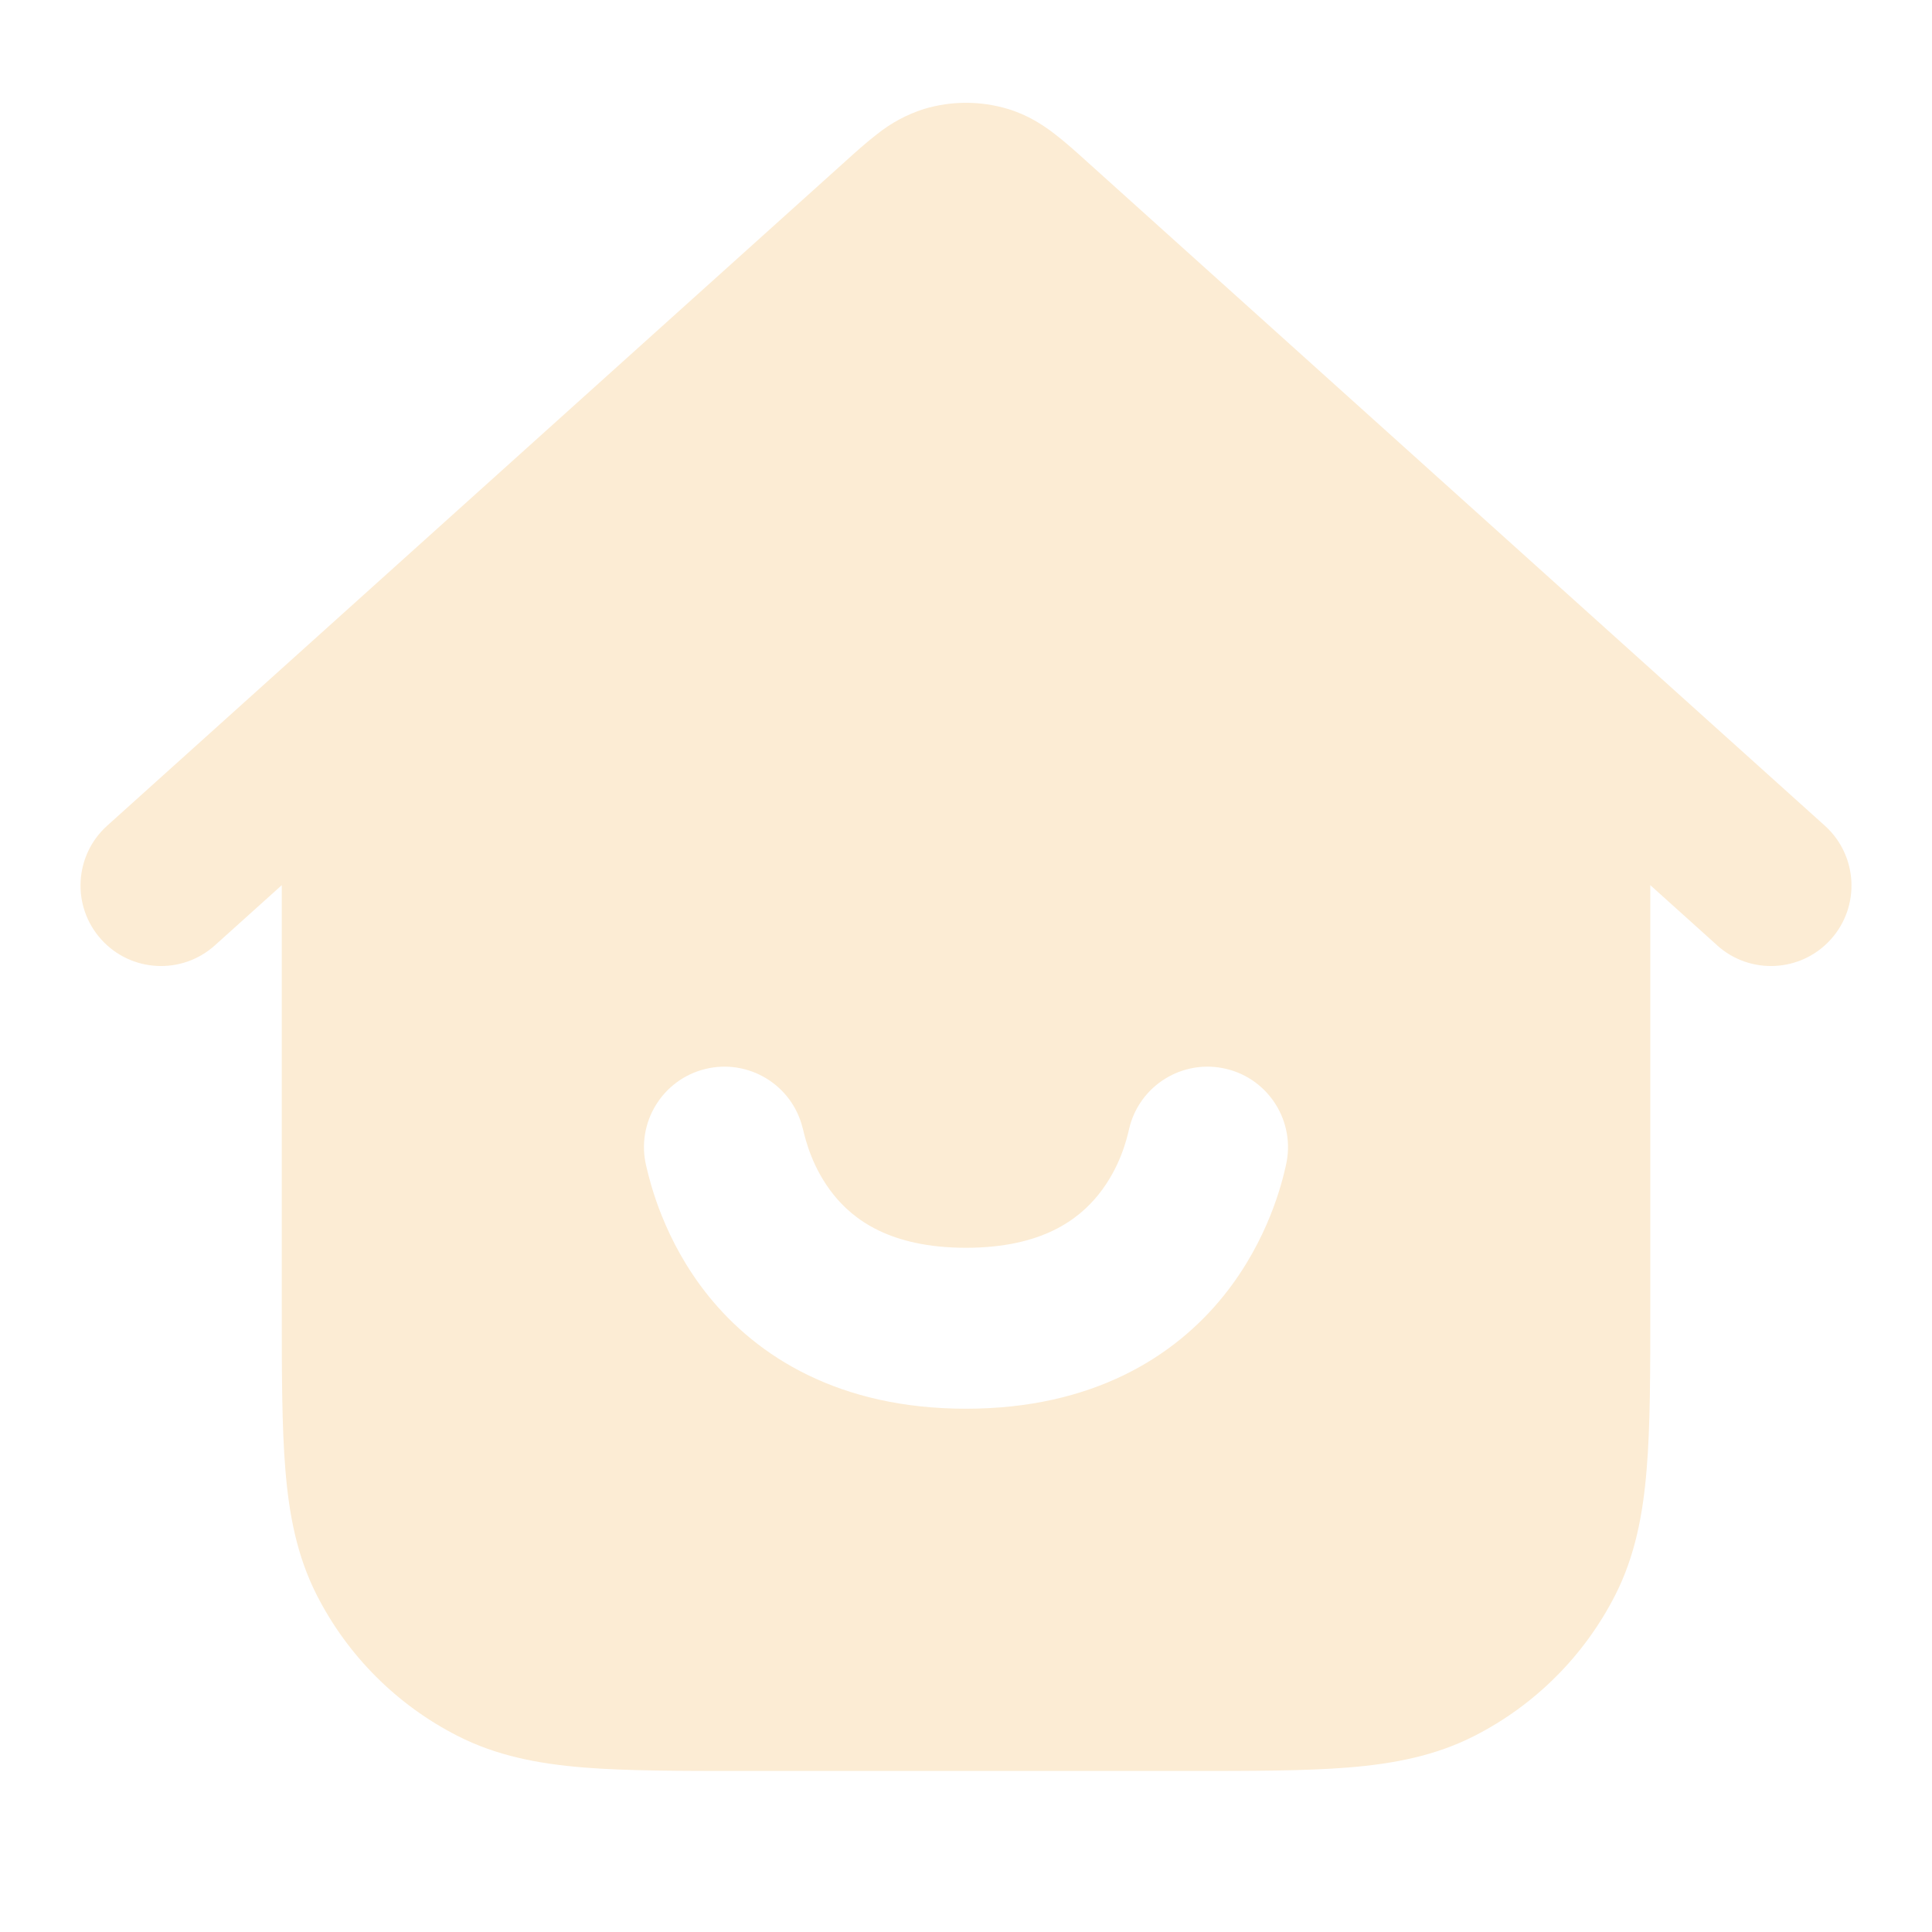
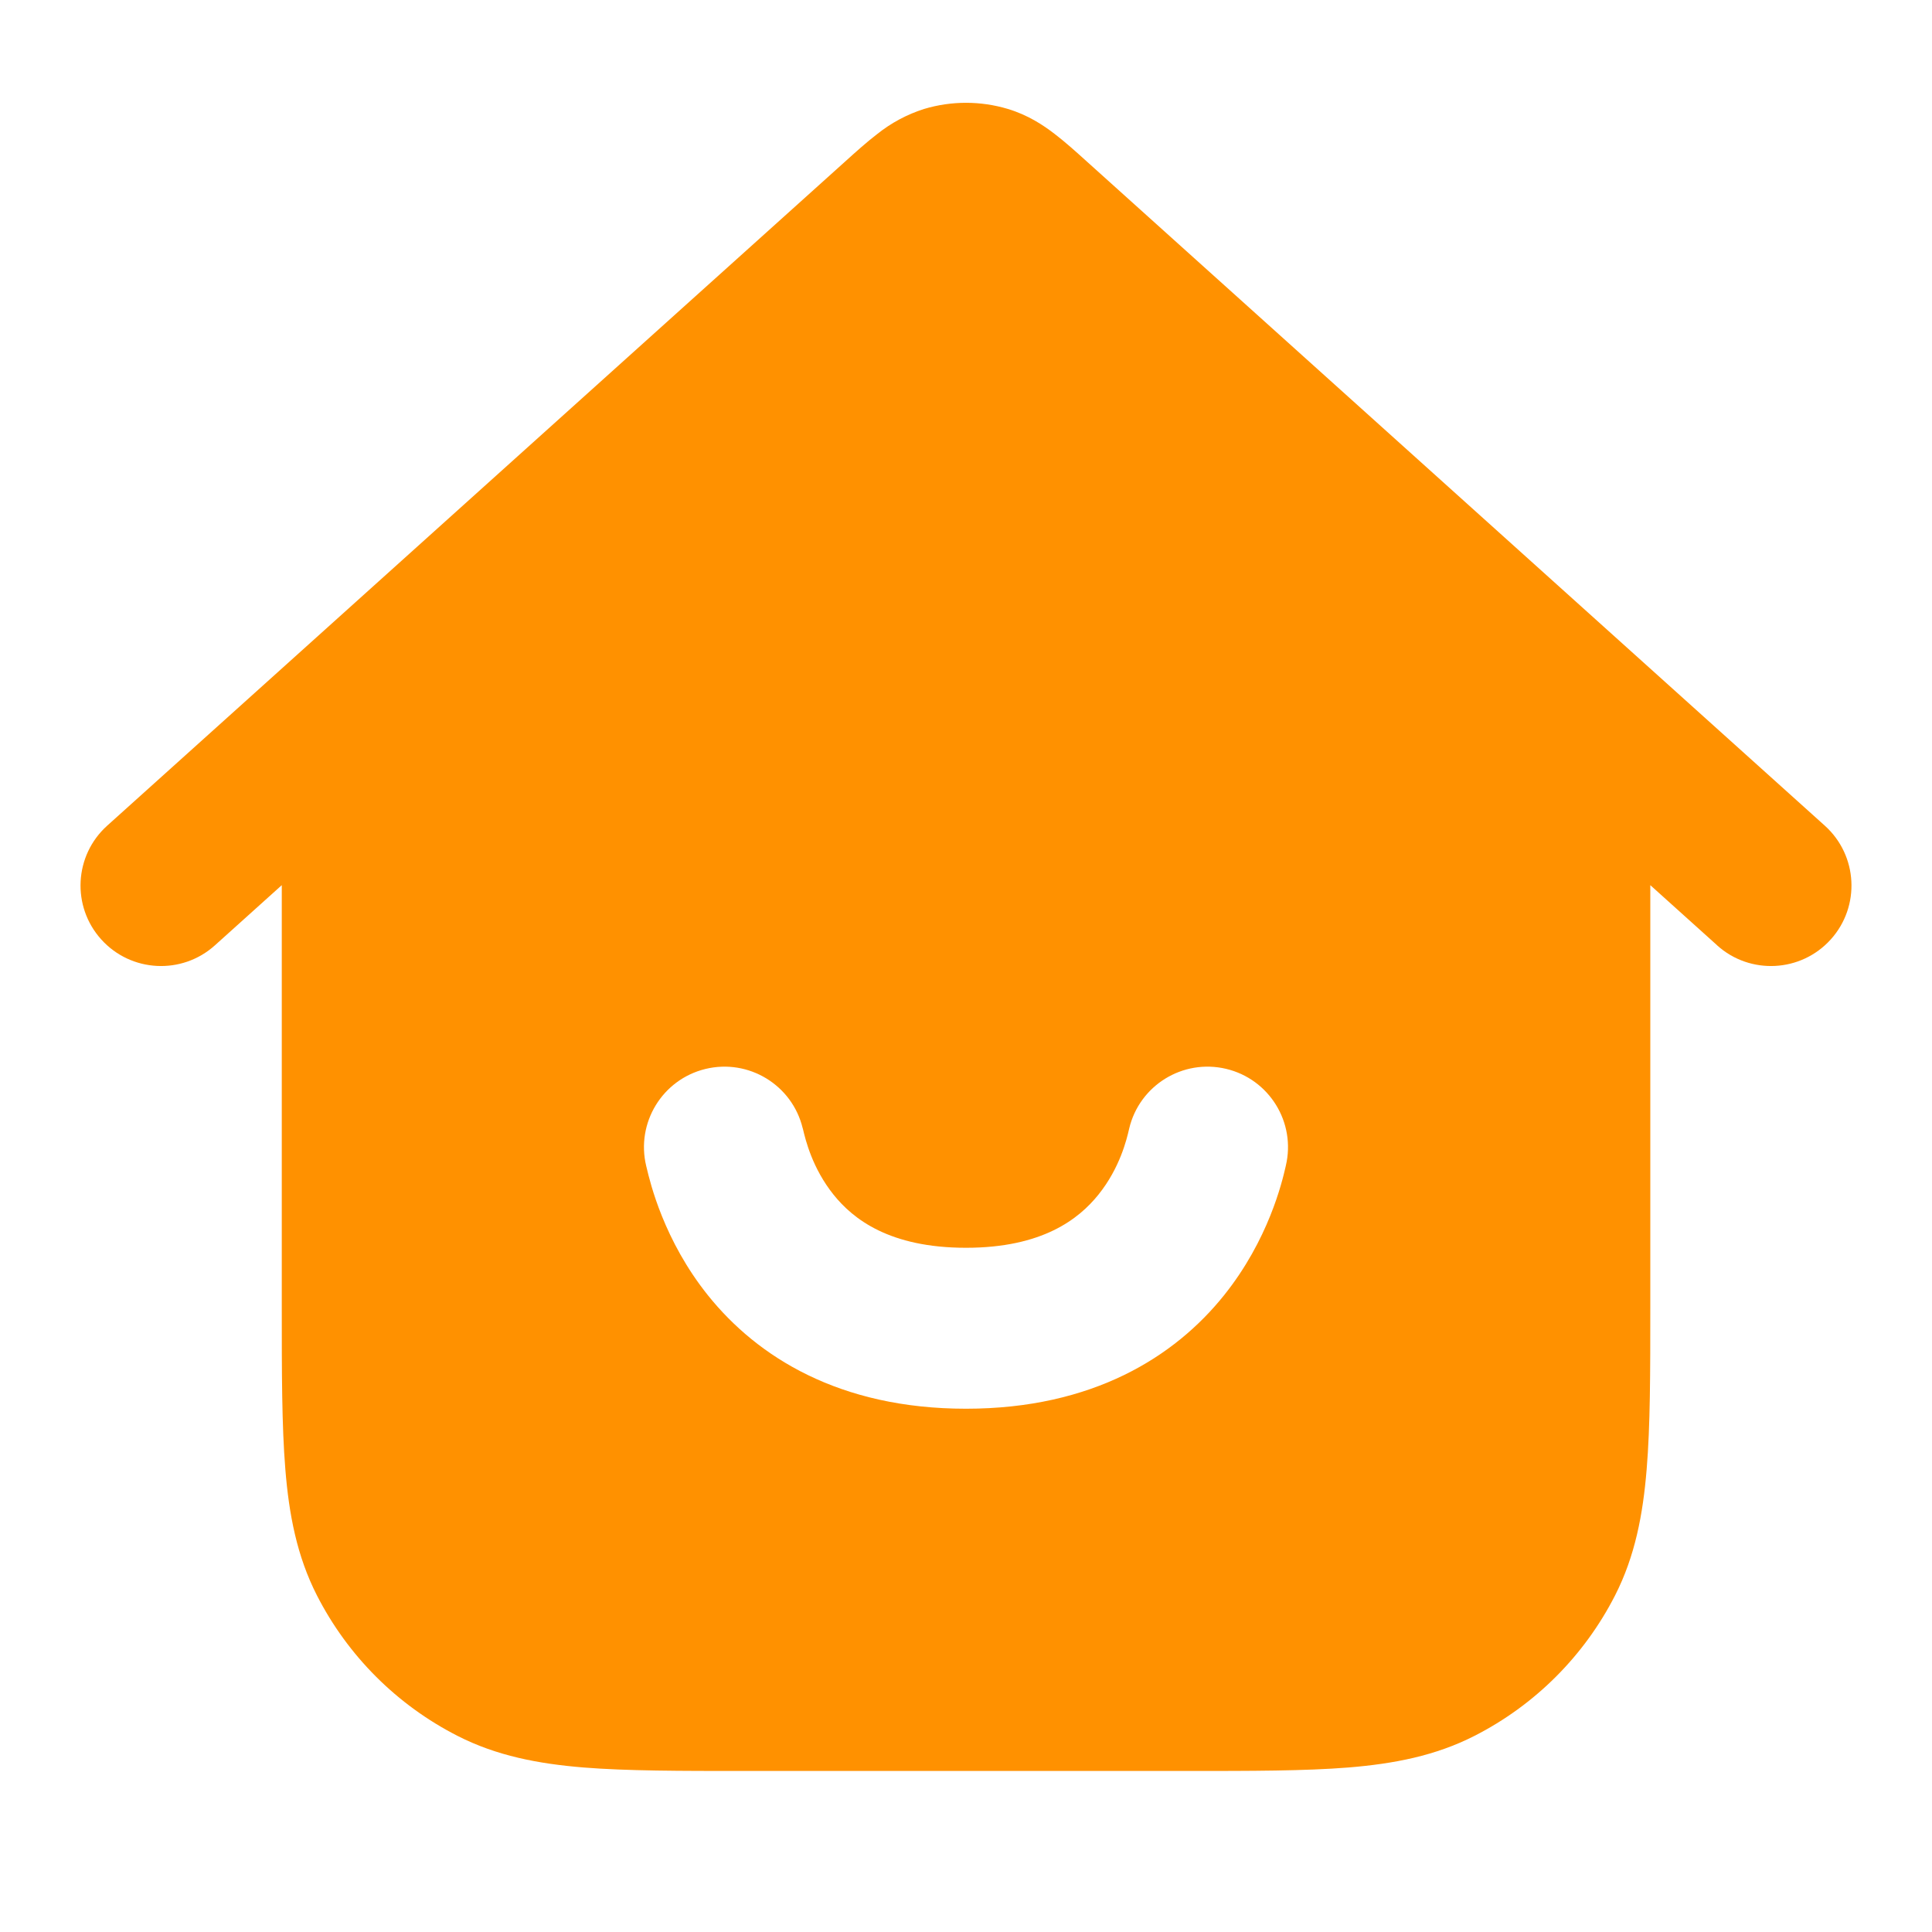
<svg xmlns="http://www.w3.org/2000/svg" width="26" height="26" viewBox="0 0 26 26" fill="none">
-   <path fill-rule="evenodd" clip-rule="evenodd" d="m23.109 12.722-.9-.81v5.683c0 .872 0 1.592-.049 2.178-.05.609-.156 1.169-.424 1.695a4.334 4.334 0 0 1-1.894 1.893c-.525.268-1.085.375-1.694.425-.587.047-1.306.047-2.178.047h-5.94c-.872 0-1.592 0-2.178-.047-.609-.05-1.169-.157-1.694-.425a4.334 4.334 0 0 1-1.894-1.893c-.268-.526-.375-1.086-.424-1.695-.048-.586-.048-1.306-.048-2.178v-5.683l-.9.81a1.083 1.083 0 0 1-1.45-1.61l9.928-8.935c.144-.13.295-.266.435-.373a1.96 1.96 0 0 1 .632-.338c.367-.11.759-.11 1.126 0 .269.081.476.217.632.338.14.107.29.242.435.373l9.928 8.935a1.083 1.083 0 1 1-1.45 1.61Zm-12.307 2.46a1.083 1.083 0 1 0-2.105.512l.006.024c.046.194.23.974.826 1.716.663.826 1.767 1.524 3.471 1.524 1.705 0 2.81-.7 3.472-1.526.6-.748.783-1.531.827-1.722l.005-.022a1.083 1.083 0 0 0-2.108-.5l-.003.013c-.03.13-.121.515-.41.875-.263.327-.752.716-1.783.716s-1.52-.388-1.782-.714c-.286-.357-.377-.736-.411-.879l-.005-.018Z" fill="#fcecd4" />
+   <path fill-rule="evenodd" clip-rule="evenodd" d="m23.109 12.722-.9-.81v5.683c0 .872 0 1.592-.049 2.178-.05.609-.156 1.169-.424 1.695a4.334 4.334 0 0 1-1.894 1.893c-.525.268-1.085.375-1.694.425-.587.047-1.306.047-2.178.047h-5.94c-.872 0-1.592 0-2.178-.047-.609-.05-1.169-.157-1.694-.425a4.334 4.334 0 0 1-1.894-1.893c-.268-.526-.375-1.086-.424-1.695-.048-.586-.048-1.306-.048-2.178v-5.683l-.9.81a1.083 1.083 0 0 1-1.45-1.61l9.928-8.935c.144-.13.295-.266.435-.373a1.96 1.96 0 0 1 .632-.338c.367-.11.759-.11 1.126 0 .269.081.476.217.632.338.14.107.29.242.435.373l9.928 8.935a1.083 1.083 0 1 1-1.45 1.61Zm-12.307 2.46a1.083 1.083 0 1 0-2.105.512l.006.024c.046.194.23.974.826 1.716.663.826 1.767 1.524 3.471 1.524 1.705 0 2.81-.7 3.472-1.526.6-.748.783-1.531.827-1.722l.005-.022a1.083 1.083 0 0 0-2.108-.5l-.003.013c-.03.13-.121.515-.41.875-.263.327-.752.716-1.783.716s-1.52-.388-1.782-.714c-.286-.357-.377-.736-.411-.879l-.005-.018Z" fill="#ff9100" />
</svg>
